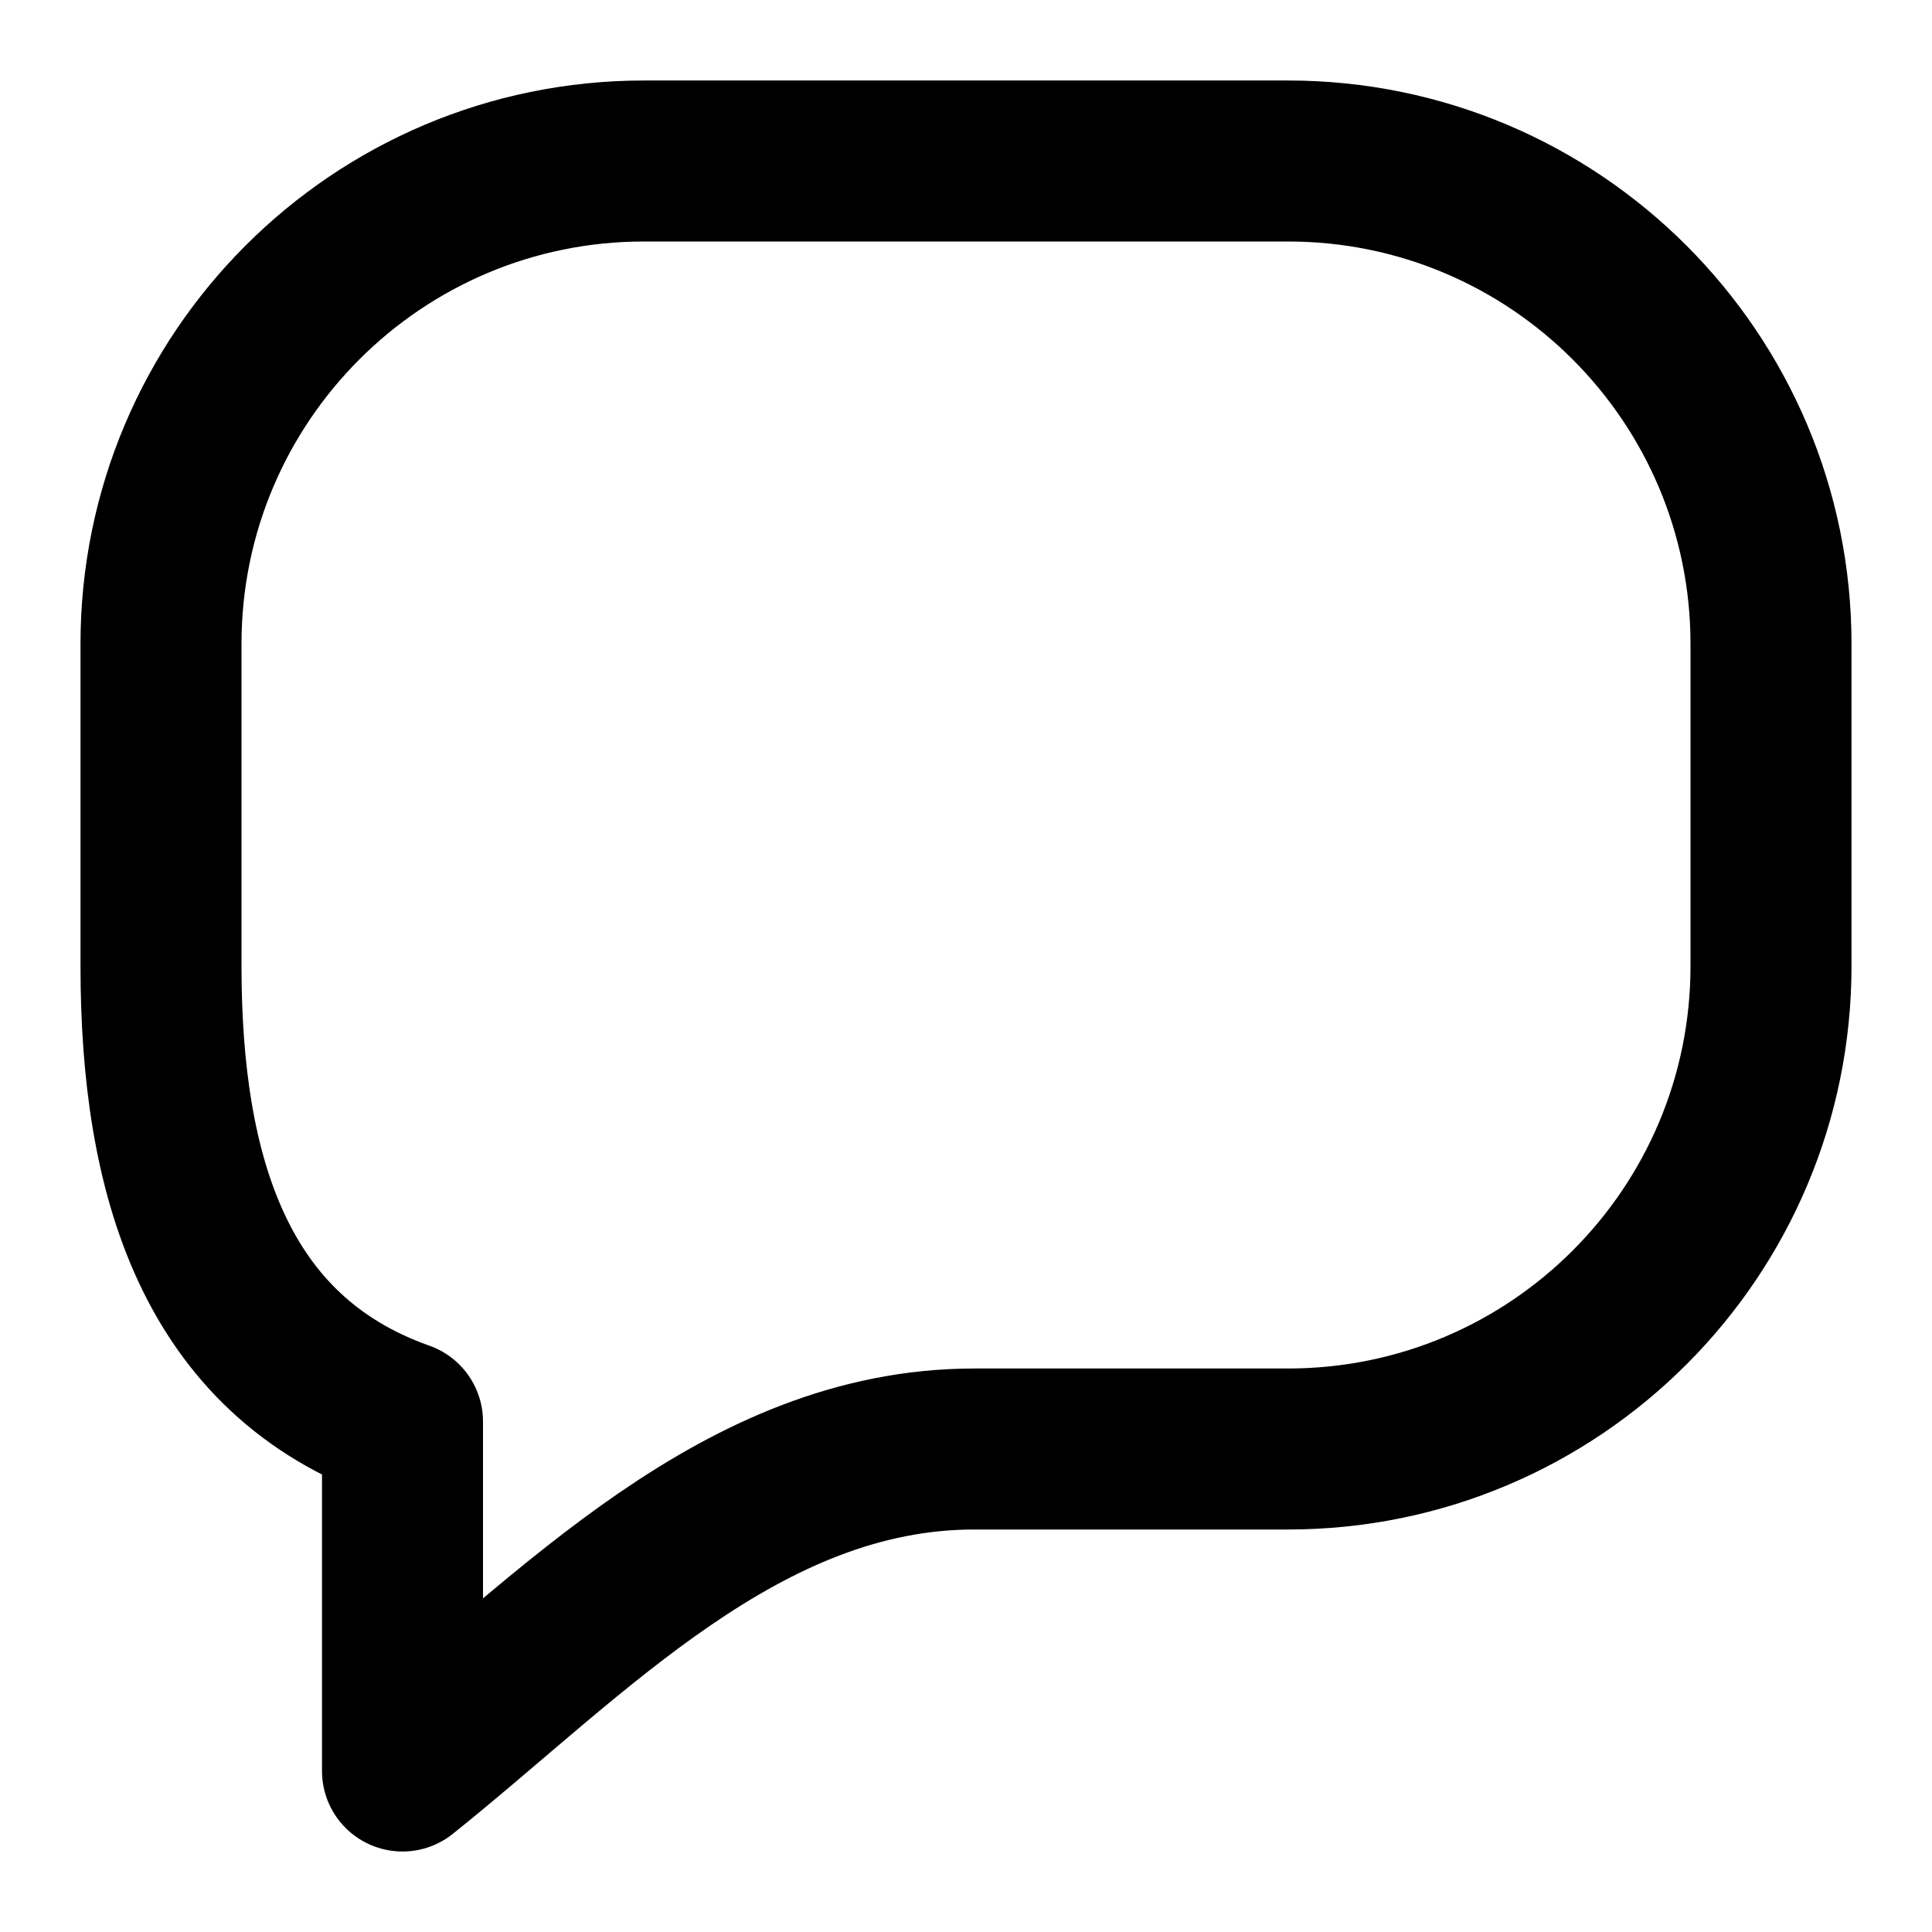
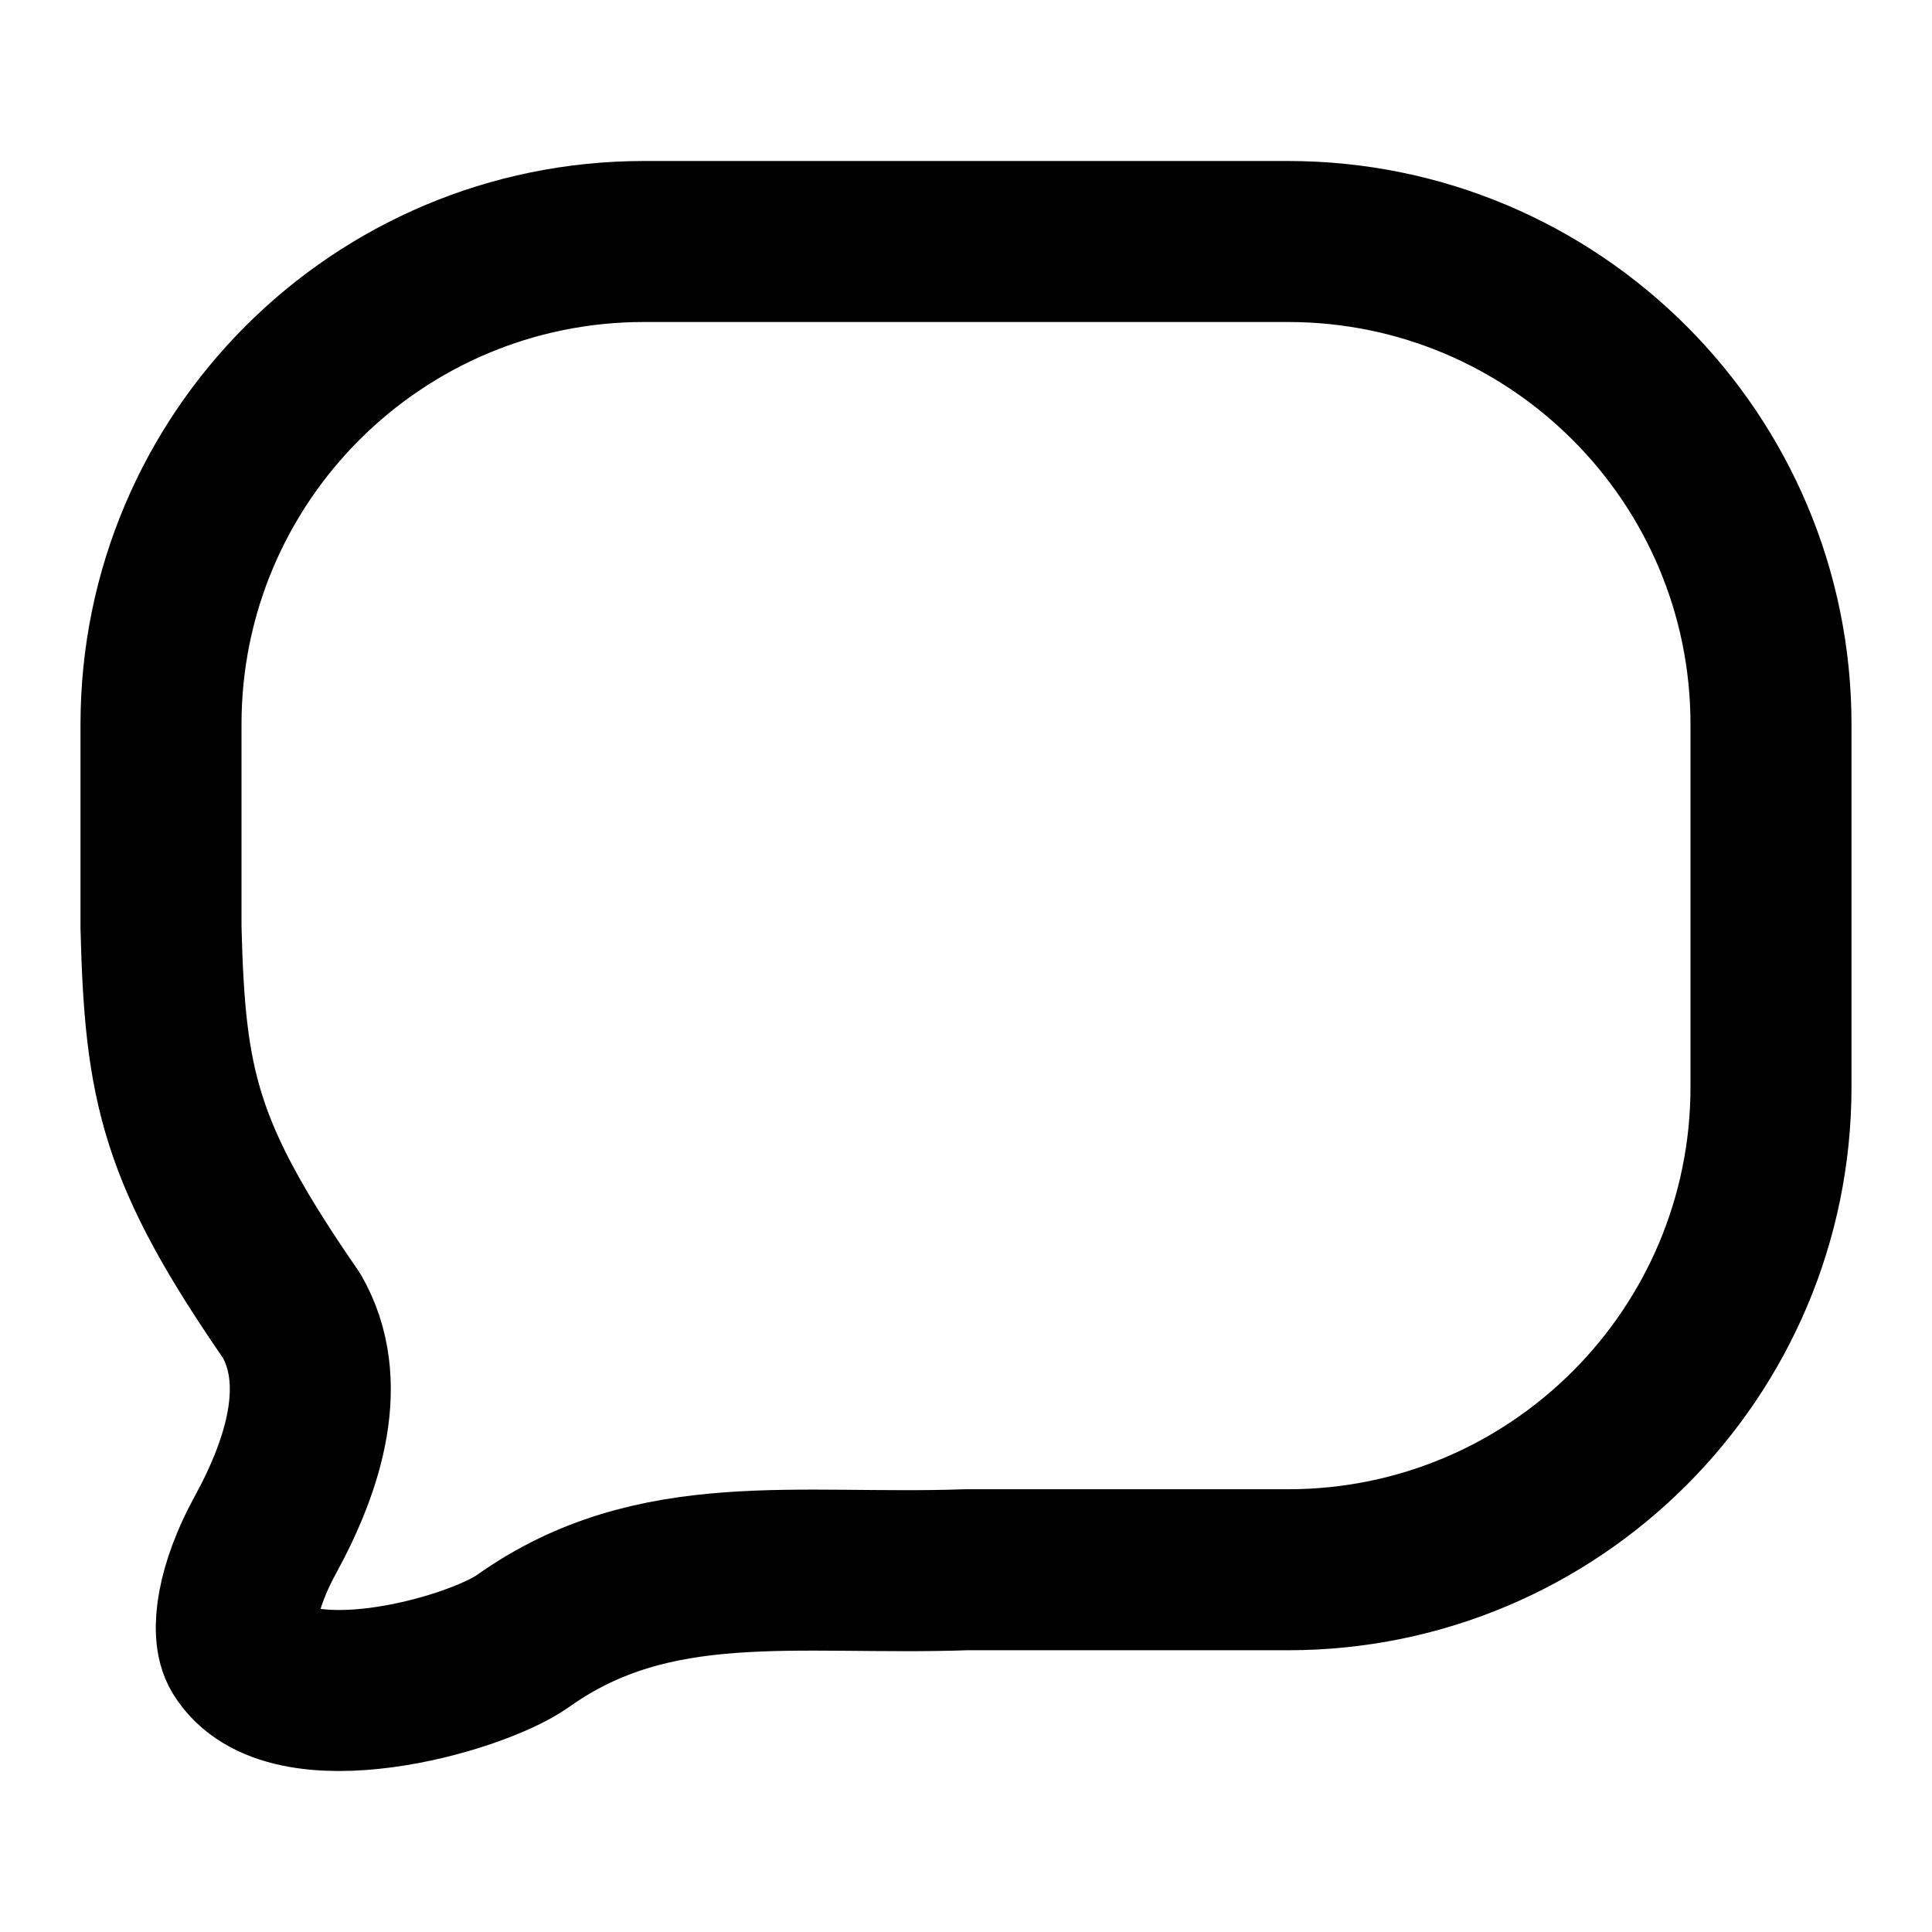
<svg xmlns="http://www.w3.org/2000/svg" width="24" height="24" viewBox="0 0 24 24" fill="none" stroke="currentColor" stroke-width="2" stroke-linecap="round" stroke-linejoin="round">
-   <path d="M2 8a6 6 0 0 1 6-6h8a6 6 0 0 1 6 6v4a6 6 0 0 1-6 6h-3.896C9.214 18 7.105 20.316 5 22v-4.341C2.67 16.835 2 14.612 2 12z" />
+   <path d="M22 9a6 6 0 0 0-6-6H8a6 6 0 0 0-6 6v2.521c.05 1.974.228 2.805 1.623 4.824.468.816.16 1.833-.327 2.723-.352.64-.437 1.217-.296 1.448.571.938 2.893.299 3.5-.133 1.627-1.155 3.397-.81 5.5-.883h4a6 6 0 0 0 6-6z" />
</svg>
